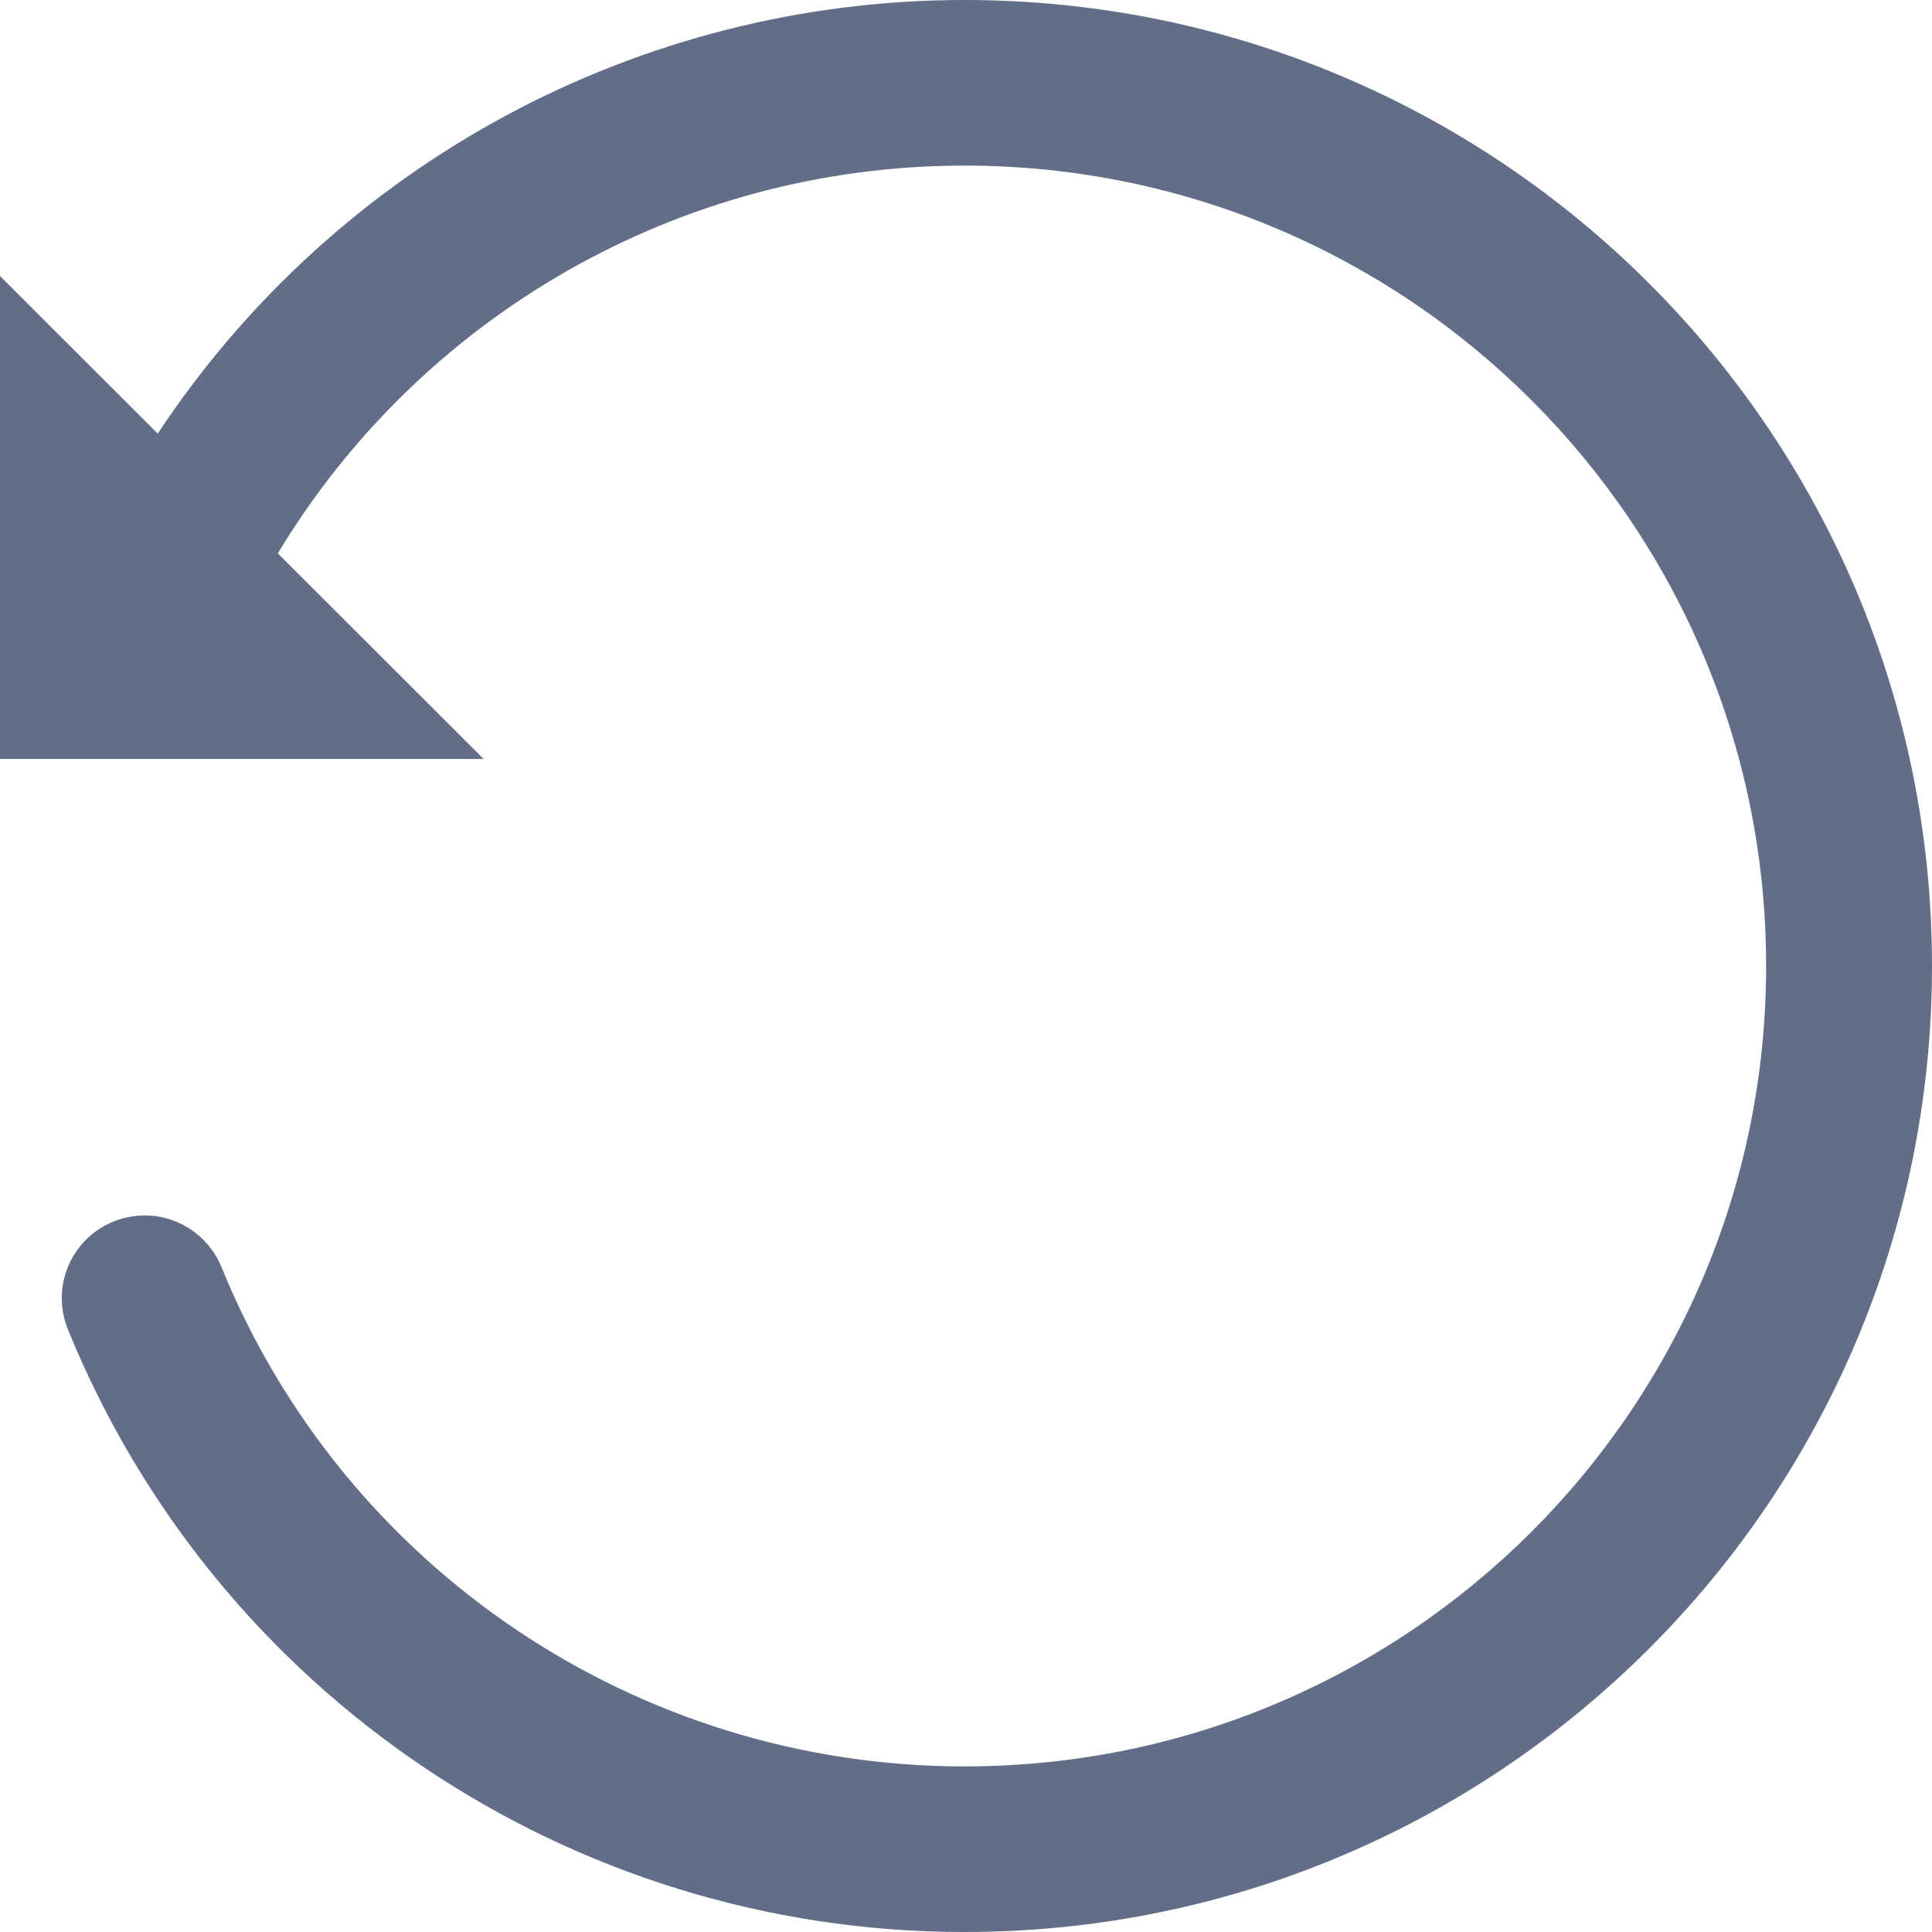
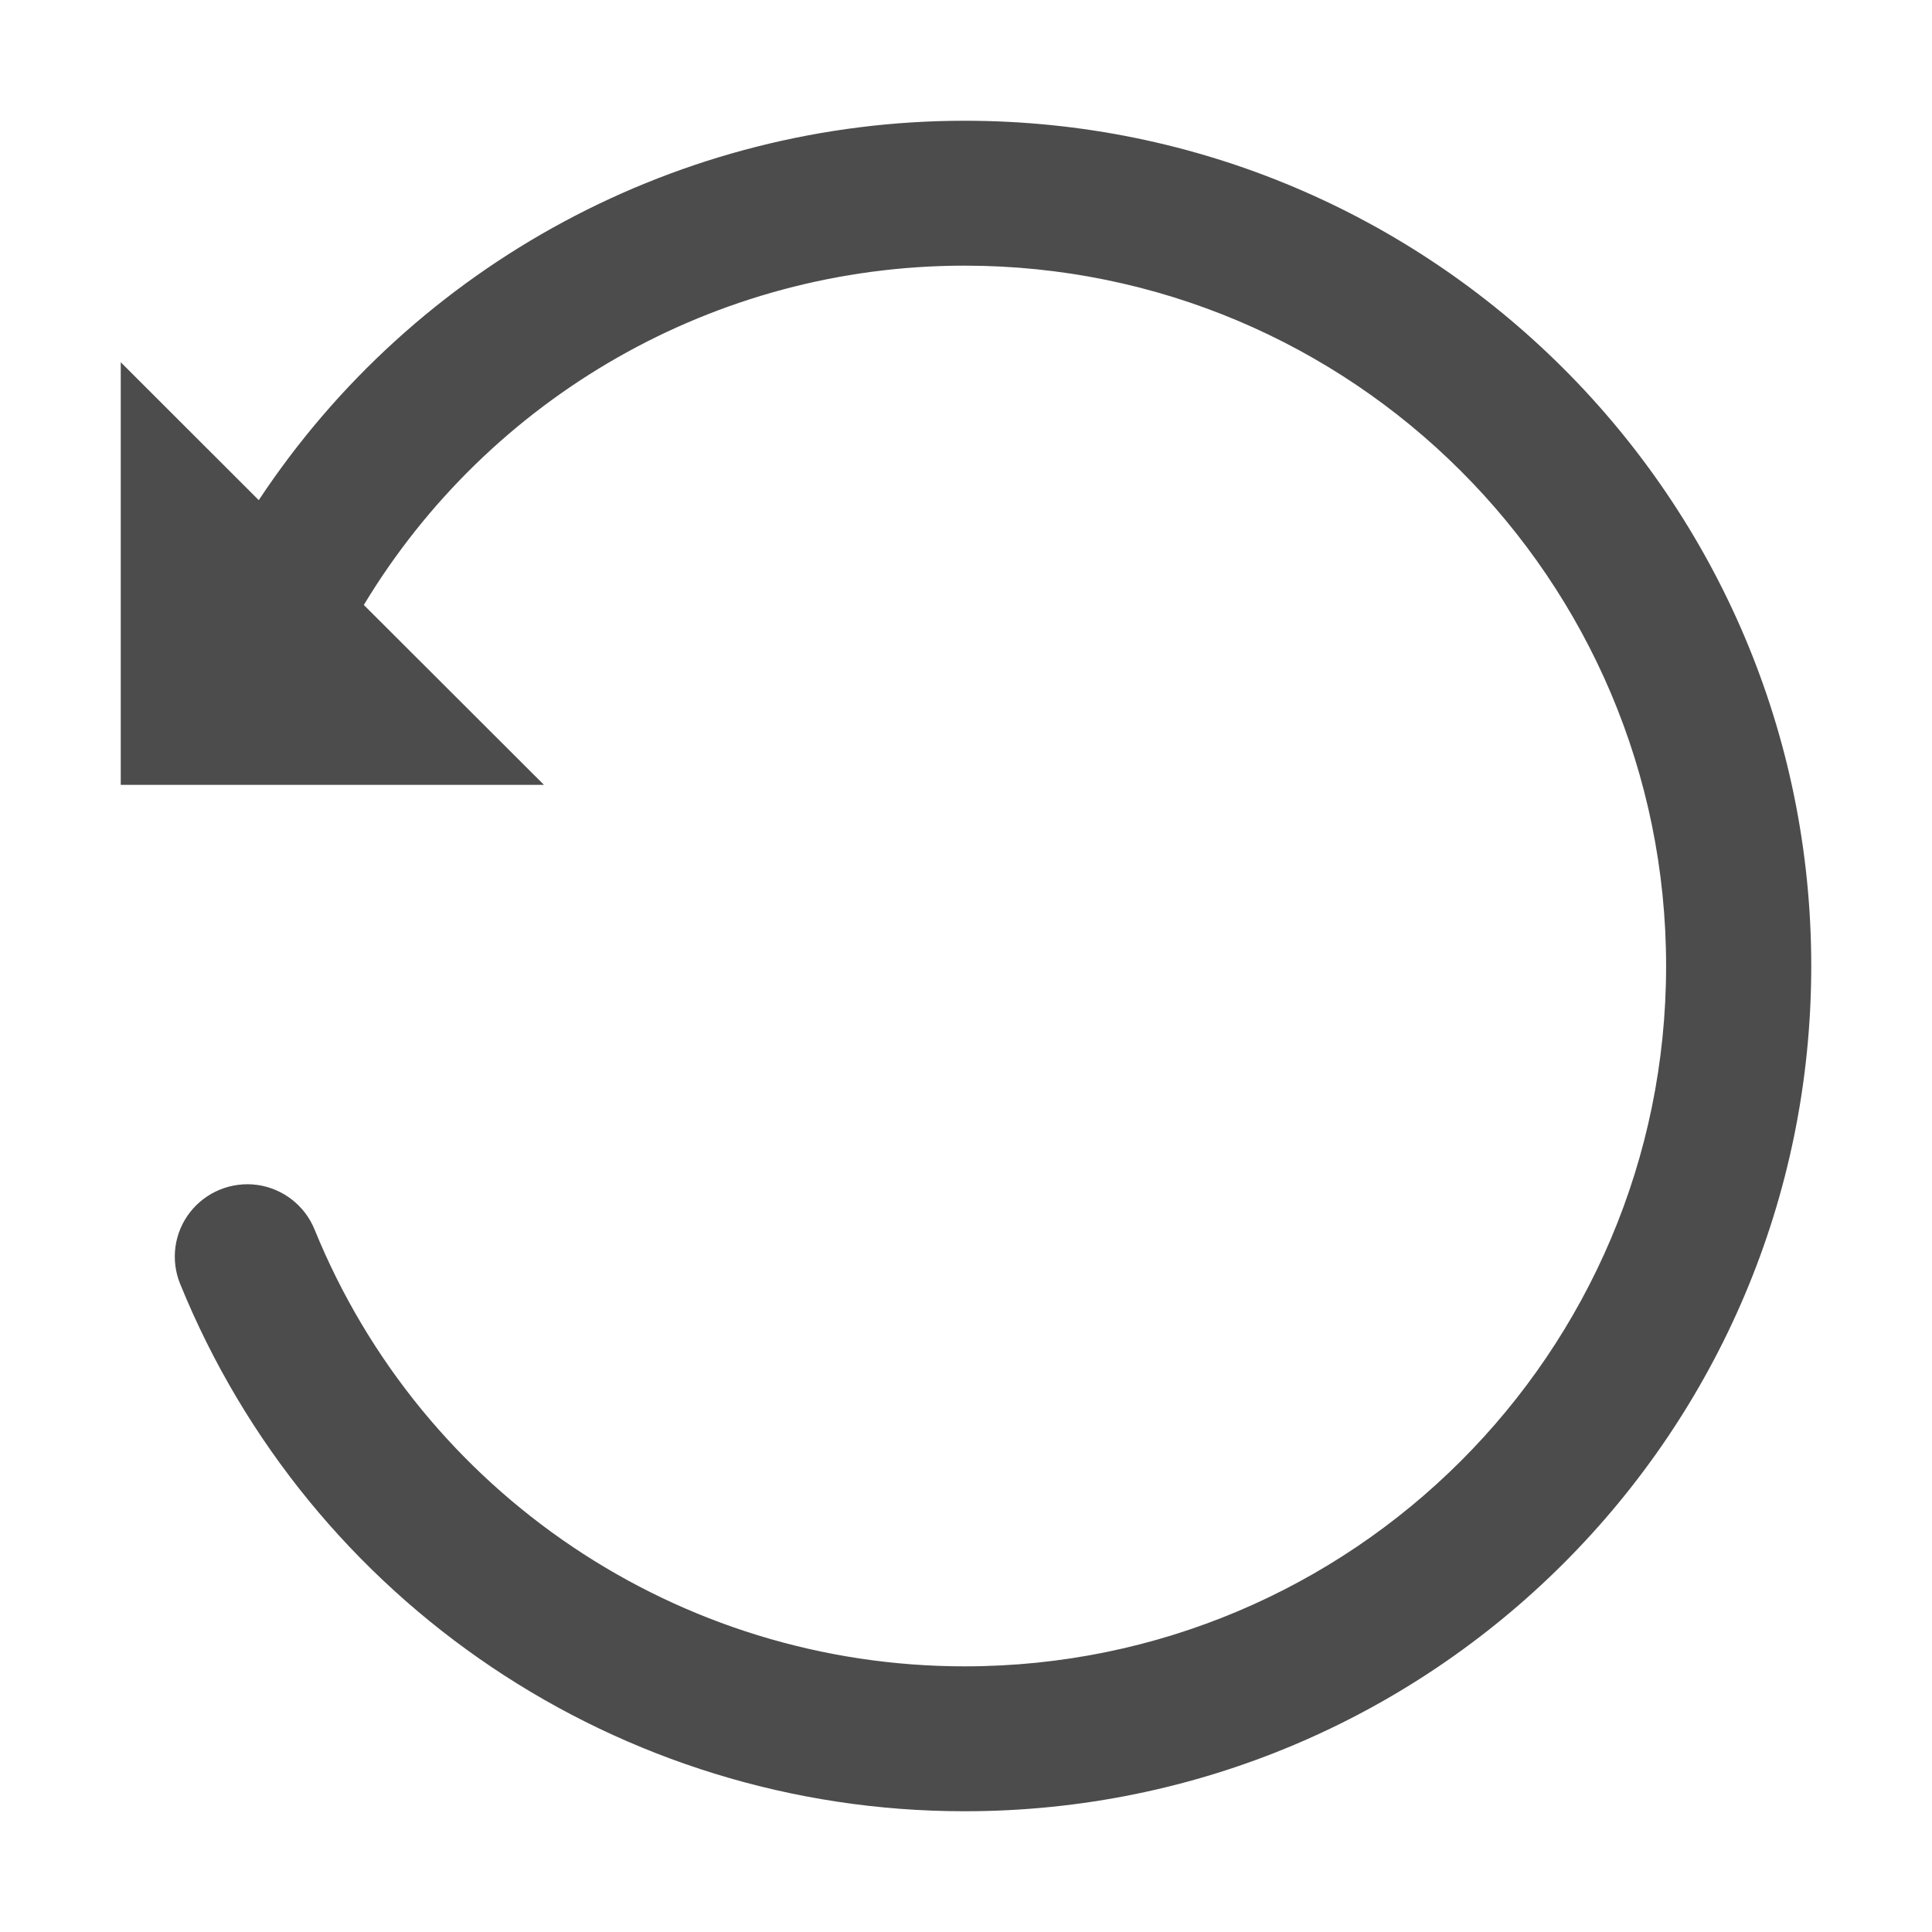
- <svg xmlns="http://www.w3.org/2000/svg" width="14px" height="14px" viewBox="0 0 14 14" version="1.1">
-   <g id="新" stroke="none" stroke-width="1" fill="none" fill-rule="evenodd">
-     <g id="跨端协同-切图" transform="translate(-34, -71)" fill="#626E88" fill-rule="nonzero">
-       <path d="M48,76.5 L48,73 L46.857,74.142 C45.56,72.181 43.364,71 41.011,71 C37.139,71 34,74.134 34,78 C34,81.866 37.139,85 41.011,85 C43.865,85.001 46.434,83.274 47.508,80.633 C47.589,80.435 47.558,80.208 47.426,80.039 C47.294,79.87 47.082,79.784 46.869,79.813 C46.657,79.843 46.476,79.983 46.395,80.182 C45.505,82.37 43.376,83.8 41.011,83.8 C37.803,83.8 35.202,81.203 35.202,78 C35.202,74.797 37.803,72.2 41.011,72.2 C43.083,72.2 44.953,73.295 45.987,75.01 L44.495,76.5 L48,76.5 Z" id="路径" transform="translate(41, 78) scale(-1, 1) translate(-41, -78)" />
+ <svg xmlns="http://www.w3.org/2000/svg" width="16px" height="16px" viewBox="0 0 16 16" version="1.1">
+   <g id="控件" stroke="none" stroke-width="1" fill="none" fill-rule="evenodd" fill-opacity="0.7">
+     <g id="标题栏/文管" transform="translate(-20, -17)" fill="#000000">
+       <g id="编组-12" transform="translate(10, 7)">
+         <g id="ICON" transform="translate(11, 11)">
+           <path d="M14,5.5 L14,2 L12.857,3.142 C11.56,1.181 9.364,0 7.011,0 C3.139,0 0,3.134 0,7 C0,10.866 3.139,14 7.011,14 C9.865,14.001 12.434,12.274 13.508,9.633 C13.589,9.435 13.558,9.208 13.426,9.039 C13.294,8.87 13.082,8.784 12.869,8.813 C12.657,8.843 12.476,8.983 12.395,9.182 C11.505,11.37 9.376,12.8 7.011,12.8 C3.803,12.8 1.202,10.203 1.202,7 C1.202,3.797 3.803,1.2 7.011,1.2 C9.083,1.2 10.953,2.295 11.987,4.01 L10.495,5.5 L14,5.5 Z" id="路径" transform="translate(7, 7) scale(-1, 1) translate(-7, -7)" />
+         </g>
+       </g>
    </g>
  </g>
</svg>
